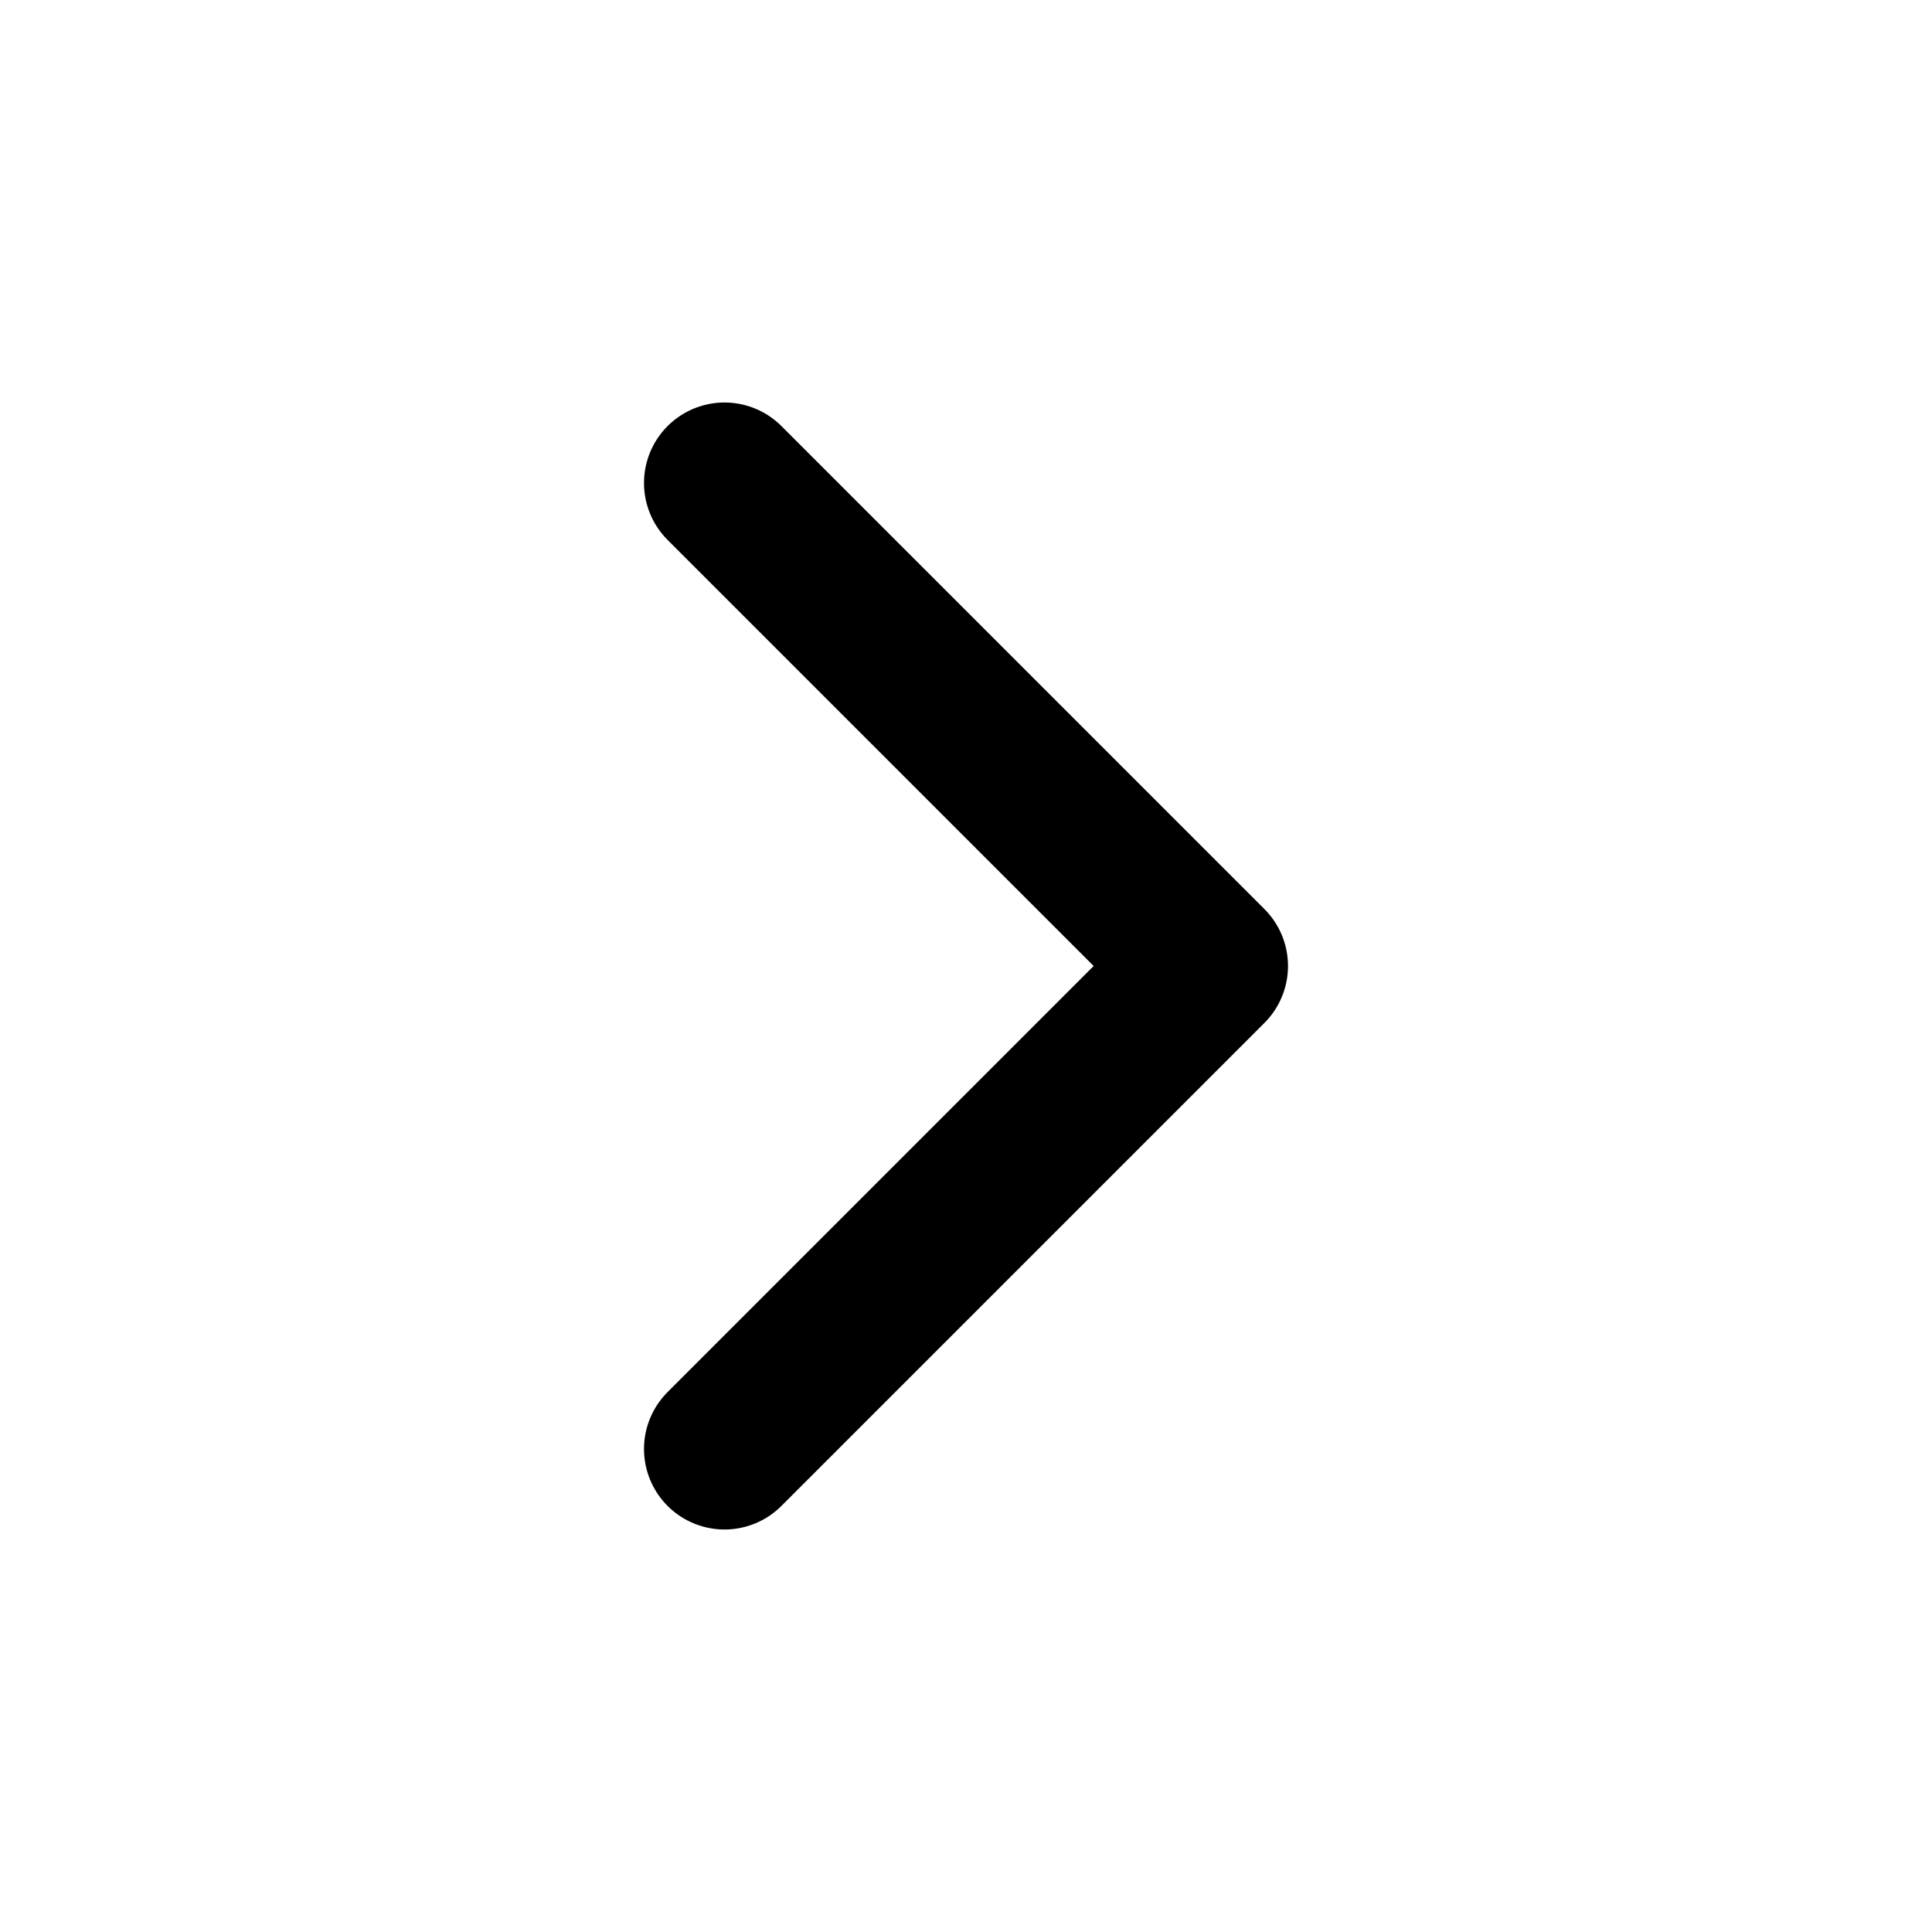
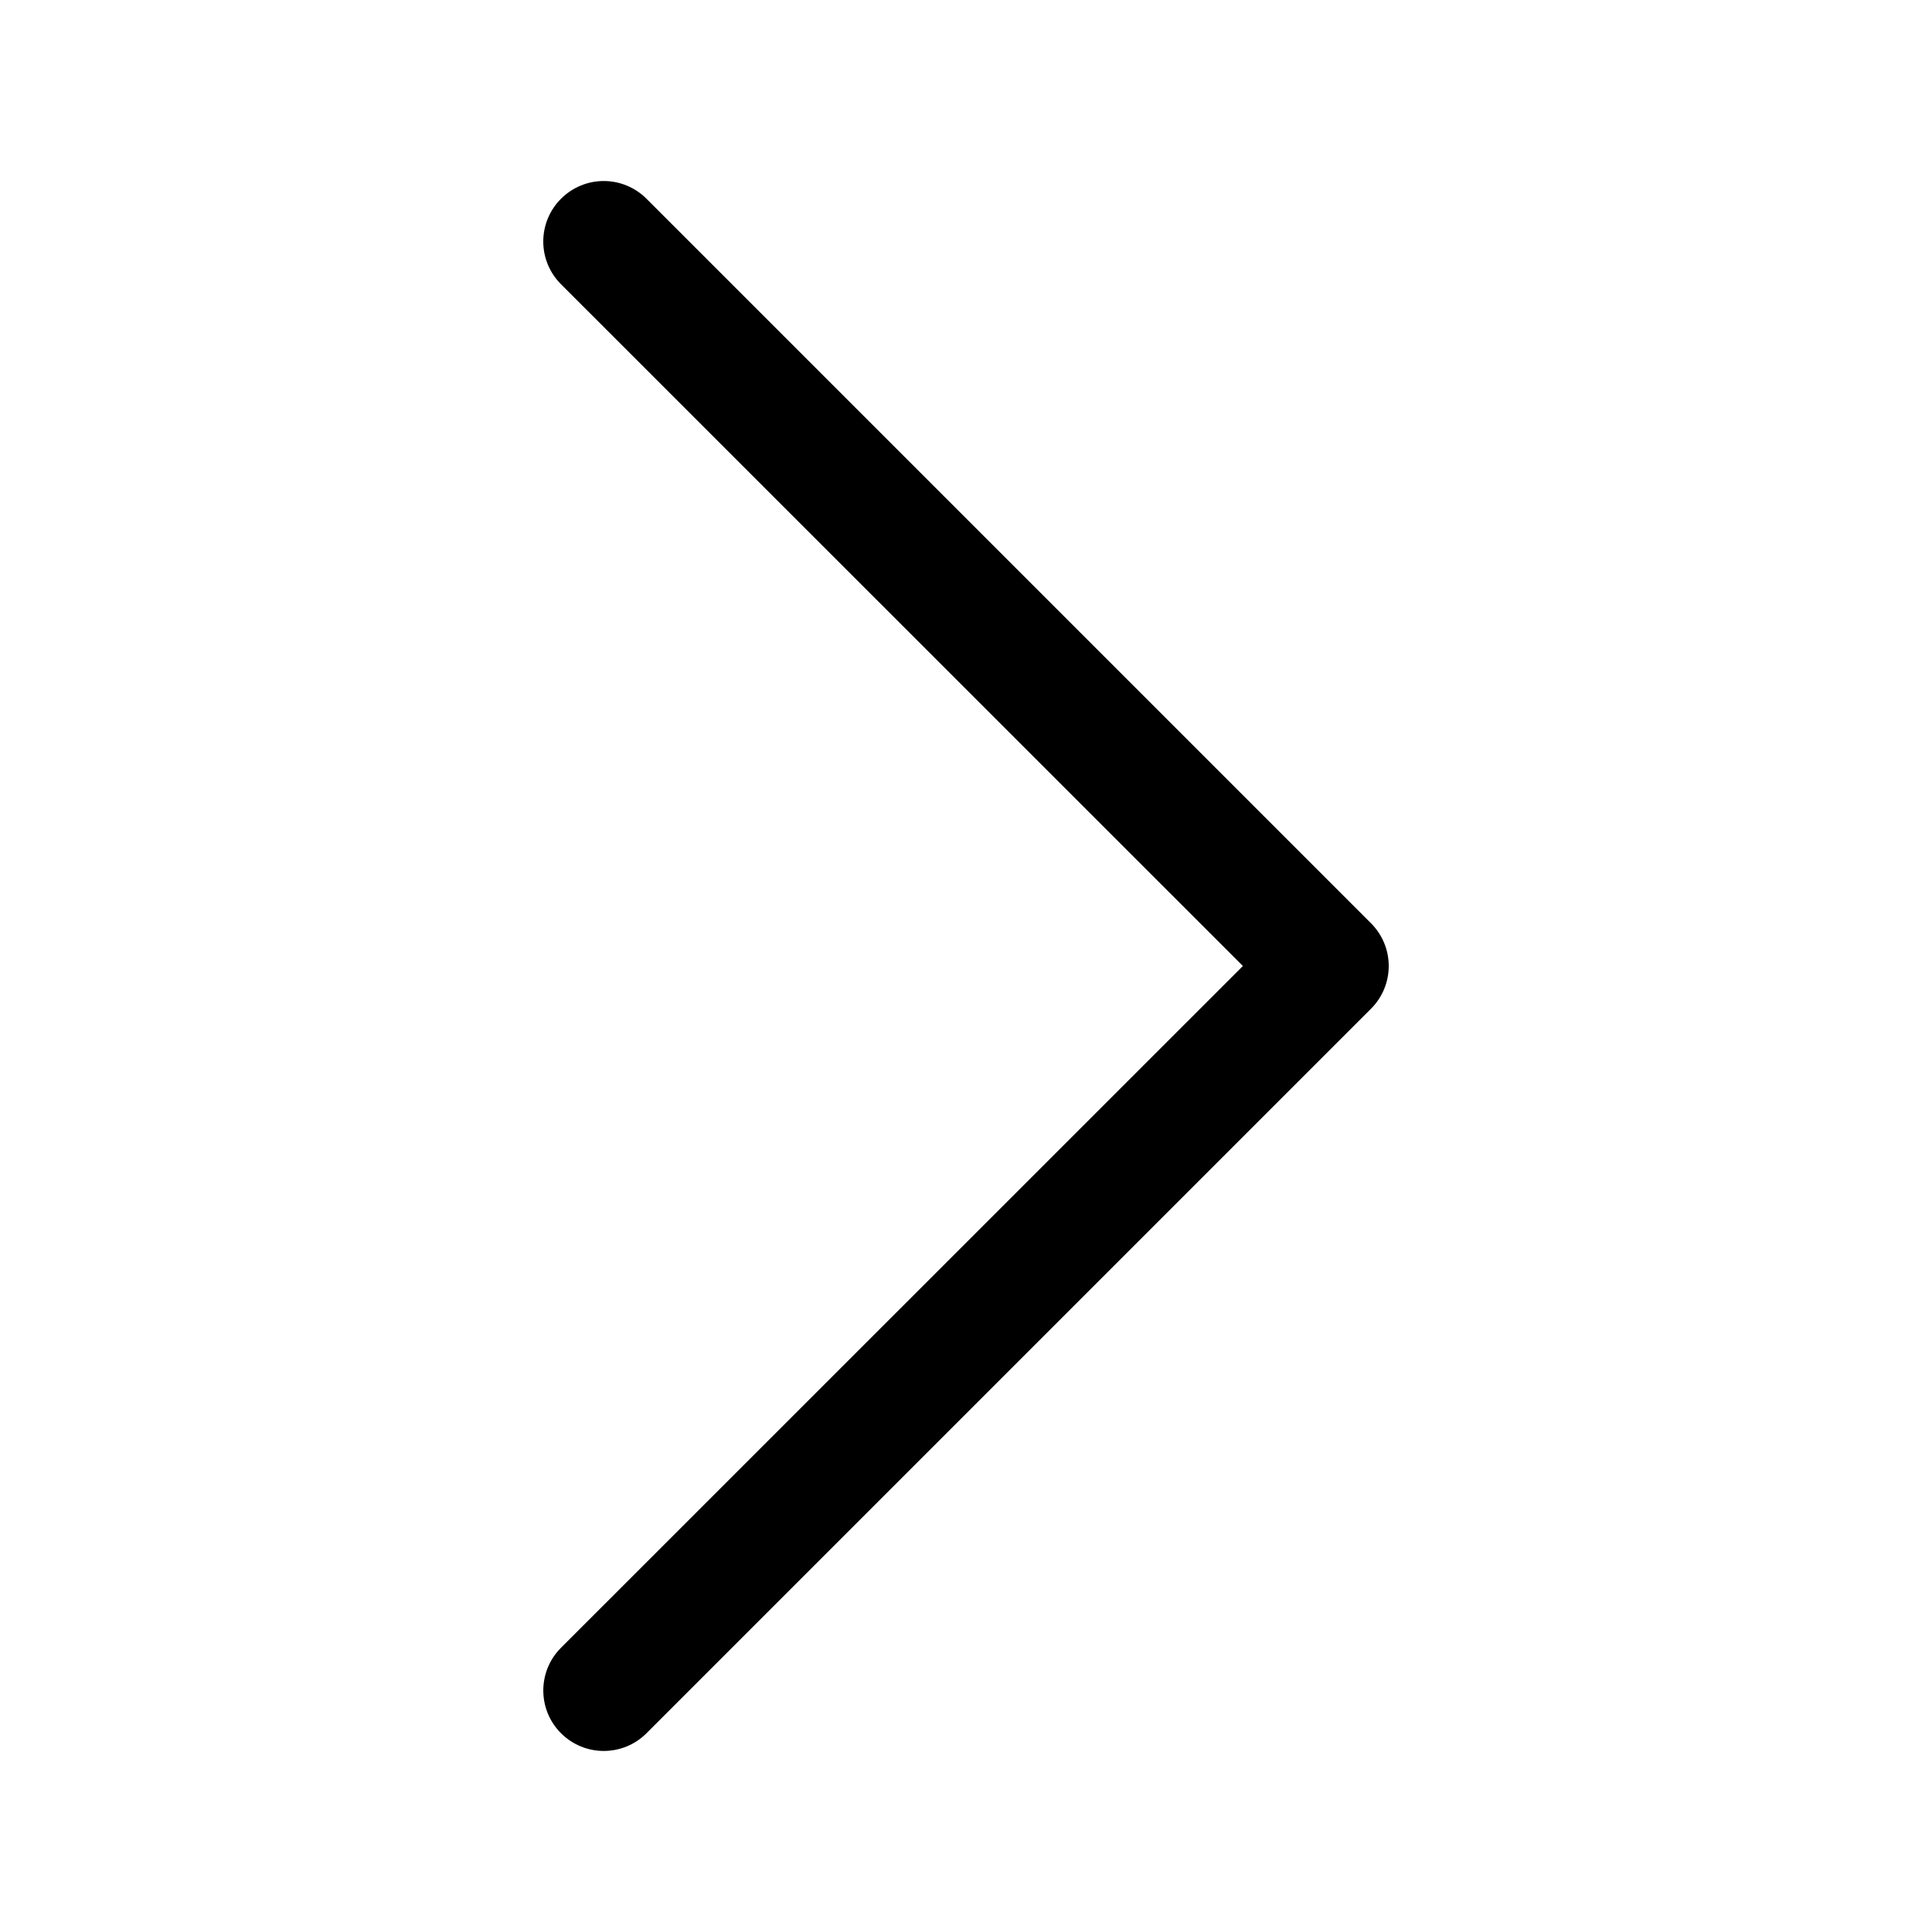
- <svg xmlns="http://www.w3.org/2000/svg" width="800px" height="800px" viewBox="0 0 24 24" fill="none">
-   <path d="M9 6L15 12L9 18" stroke="#000000" stroke-width="2" stroke-linecap="round" stroke-linejoin="round" />
+ <svg xmlns="http://www.w3.org/2000/svg" width="16" height="16" fill="currentColor" class="bi bi-chevron-right" viewBox="0 0 16 16">
+   <path fill-rule="evenodd" d="M4.646 1.646a.5.5 0 0 1 .708 0l6 6a.5.5 0 0 1 0 .708l-6 6a.5.5 0 0 1-.708-.708L10.293 8 4.646 2.354a.5.5 0 0 1 0-.708z" />
</svg>
